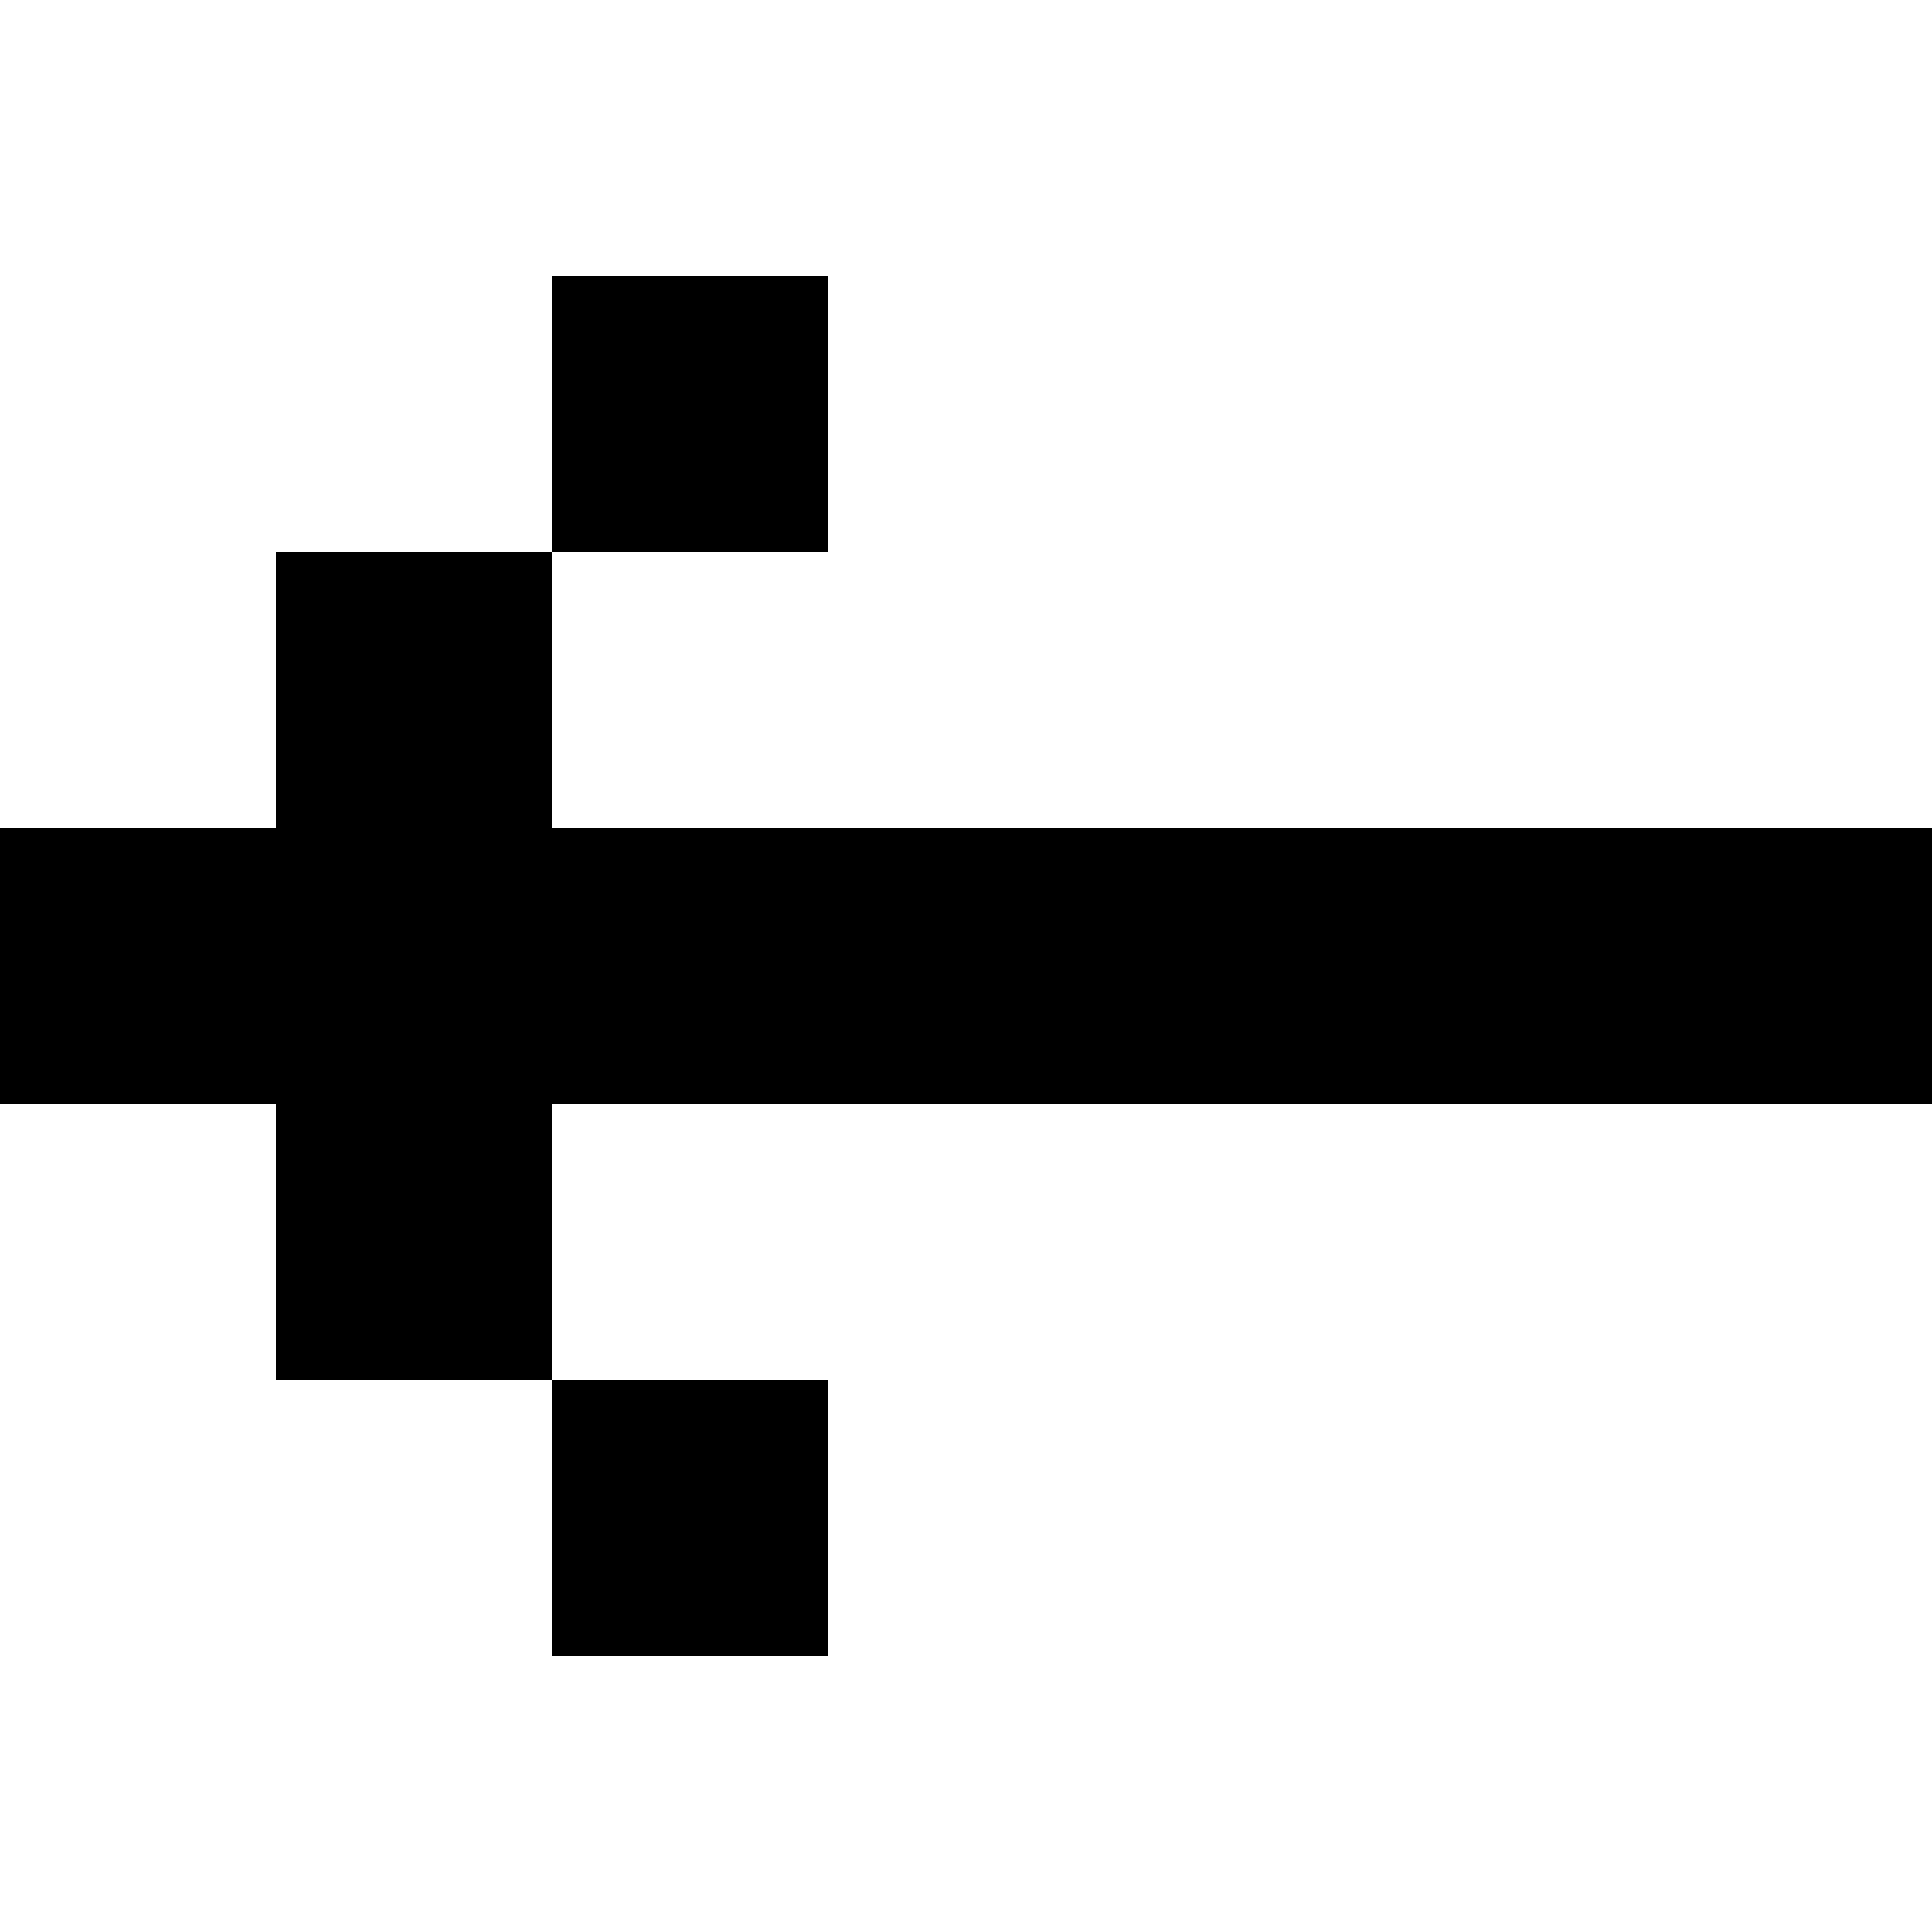
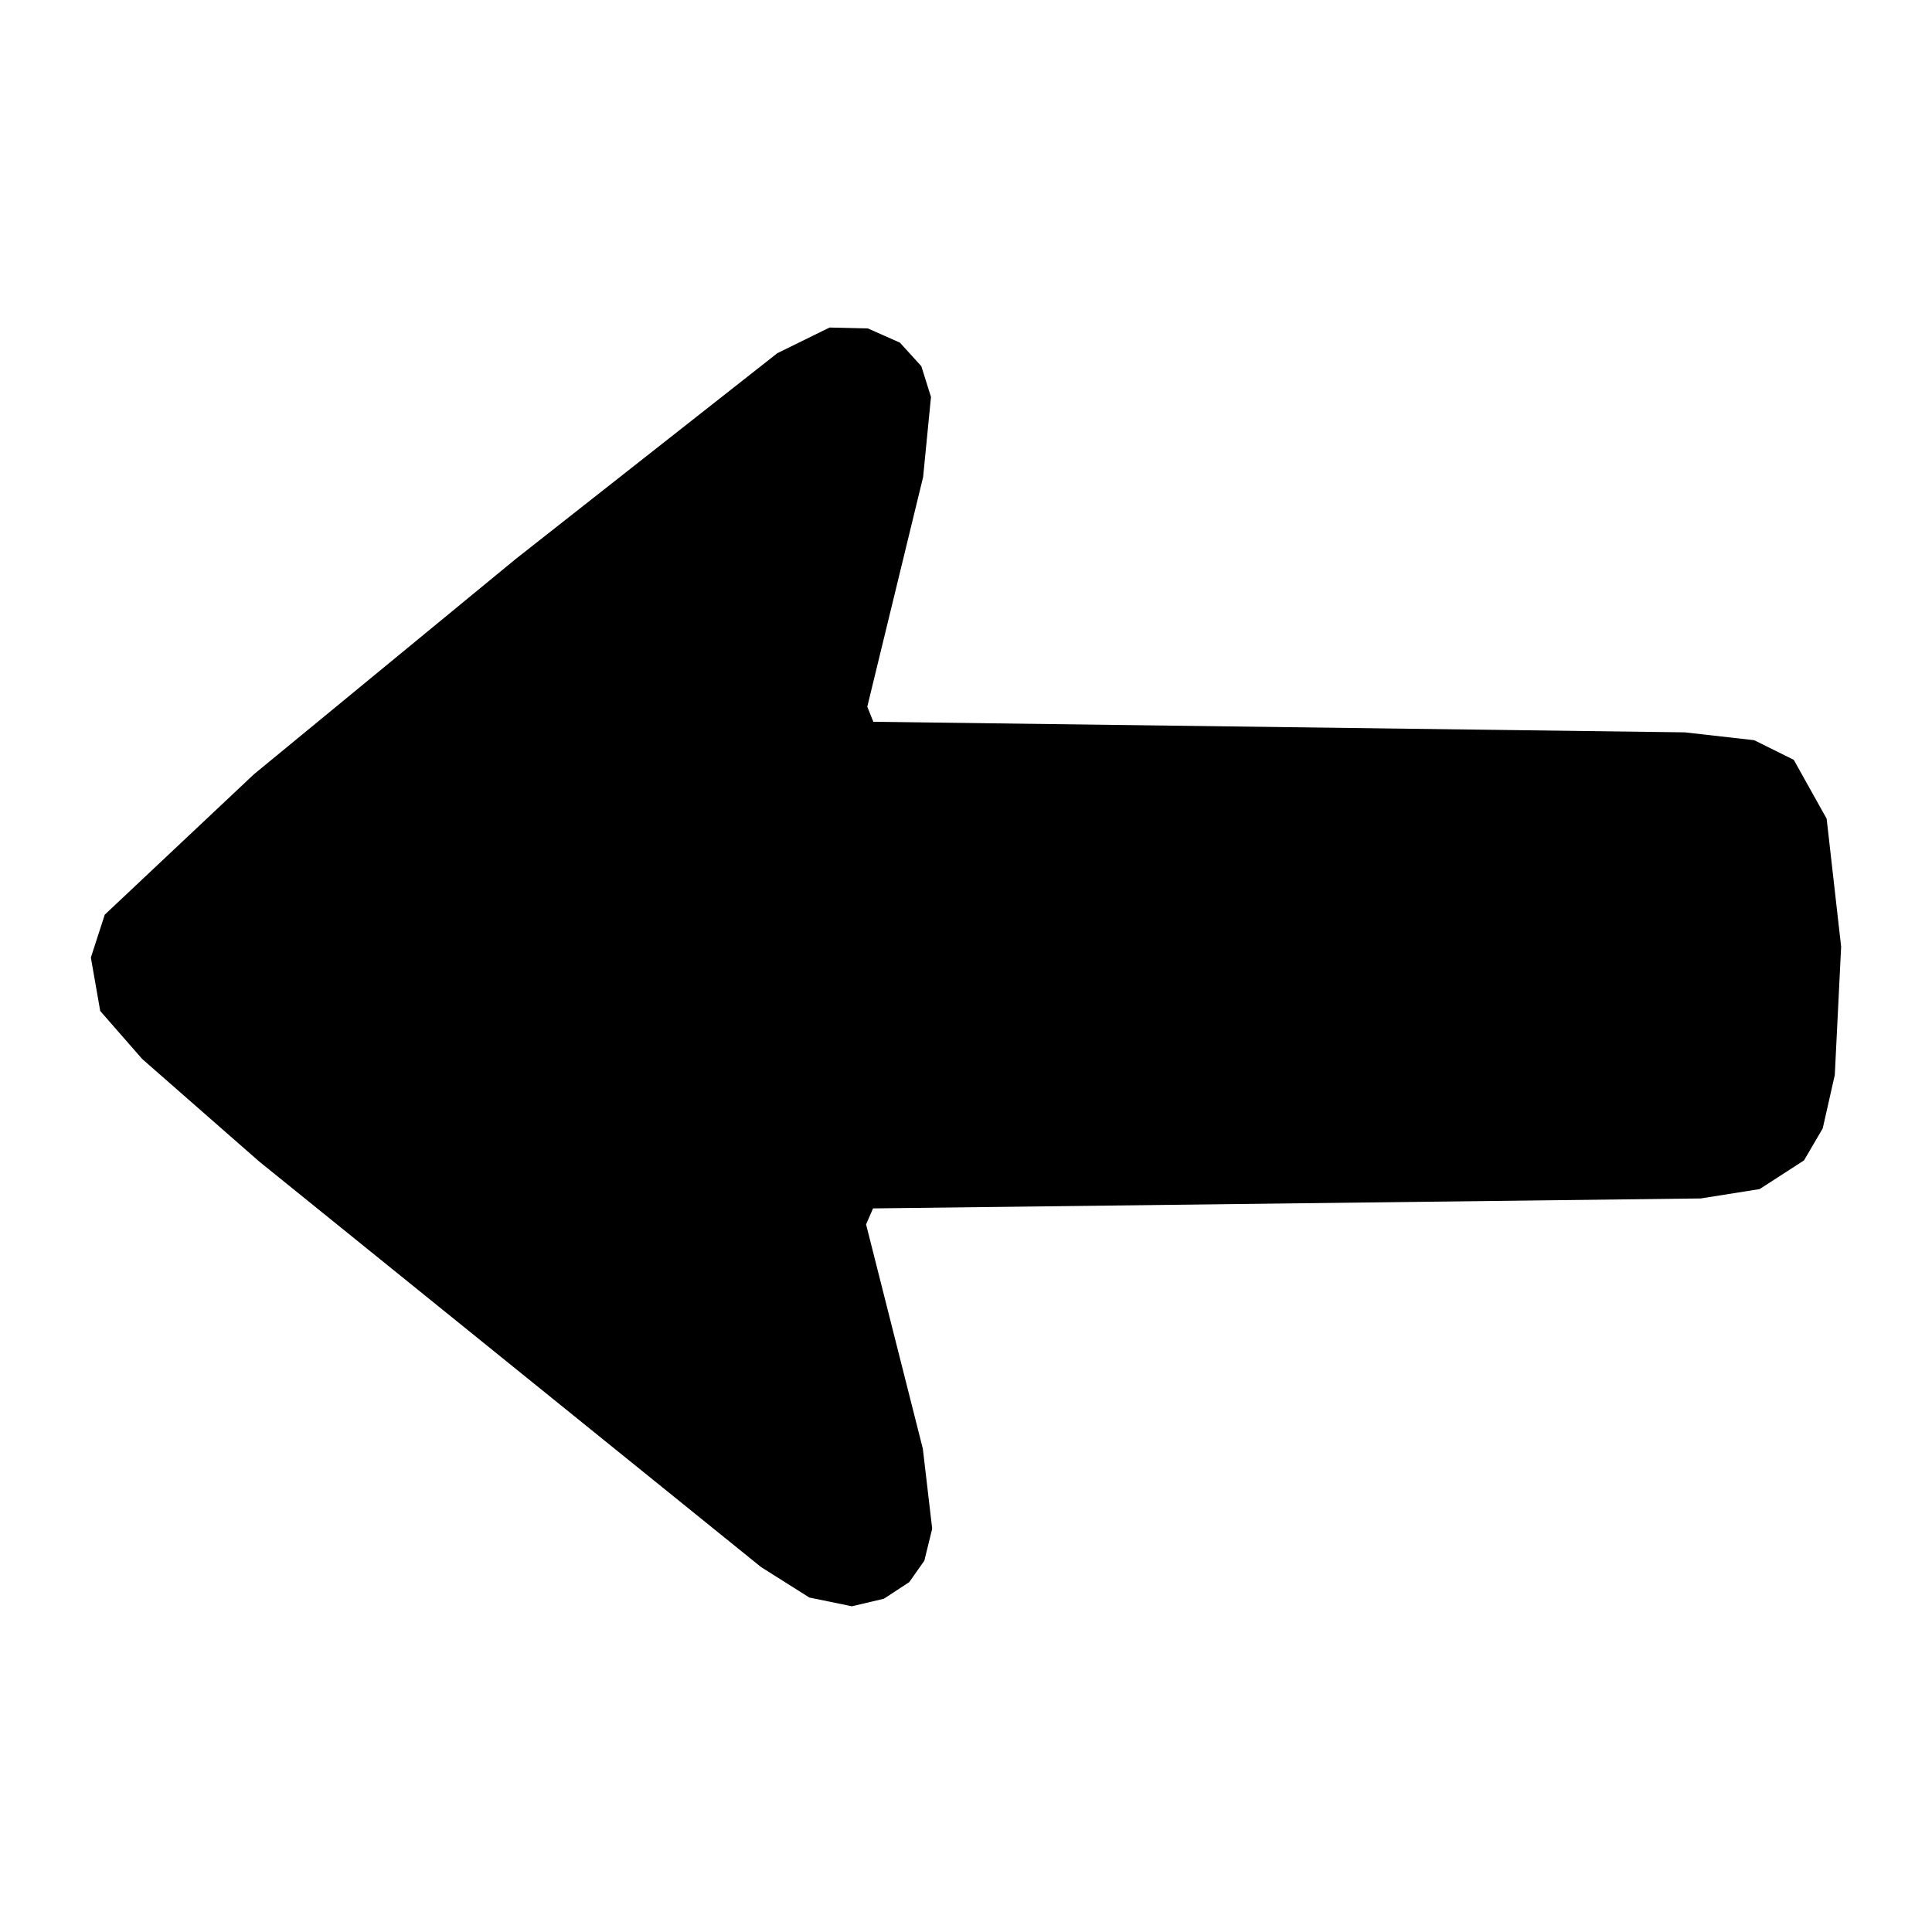
- <svg xmlns="http://www.w3.org/2000/svg" viewBox="0 0 7 7" fill="#000" shape-rendering="crispEdges">
-   <path d="M2 1h1v1h-1zM1 2h1v1h-1zM0 3h1v1h-1zM1 3h1v1h-1zM2 3h1v1h-1zM3 3h1v1h-1zM4 3h1v1h-1zM5 3h1v1h-1zM6 3h1v1h-1zM1 4h1v1h-1zM2 5h1v1h-1z" />
+ <svg xmlns="http://www.w3.org/2000/svg" viewBox="0 0 64 64" fill="#000">
+   <path fill-rule="evenodd" d="M27.48 10.85 28.75 10.88 29.81 11.35 30.52 12.13 30.84 13.15 30.58 15.8 28.73 23.41 28.93 23.91 55.81 24.26 58.11 24.52 59.42 25.17 60.51 27.12 60.99 31.36 60.78 35.61 60.38 37.38 59.76 38.44 58.29 39.39 56.34 39.7 28.92 40.03 28.69 40.56 30.57 47.99 30.88 50.64 30.62 51.7 30.12 52.41 29.28 52.96 28.22 53.21 26.81 52.92 25.21 51.91 8.59 38.48 4.71 35.08 3.32 33.49 3.01 31.72 3.47 30.3 8.41 25.65 17.08 18.52 25.75 11.7Z" />
</svg>
